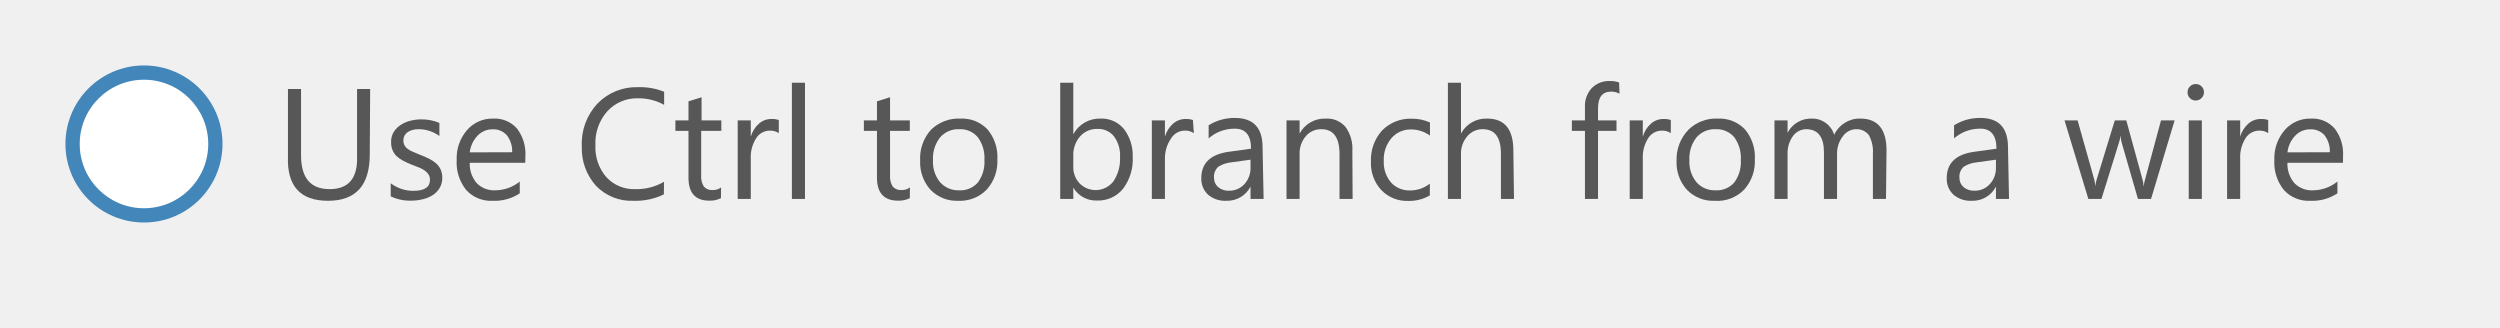
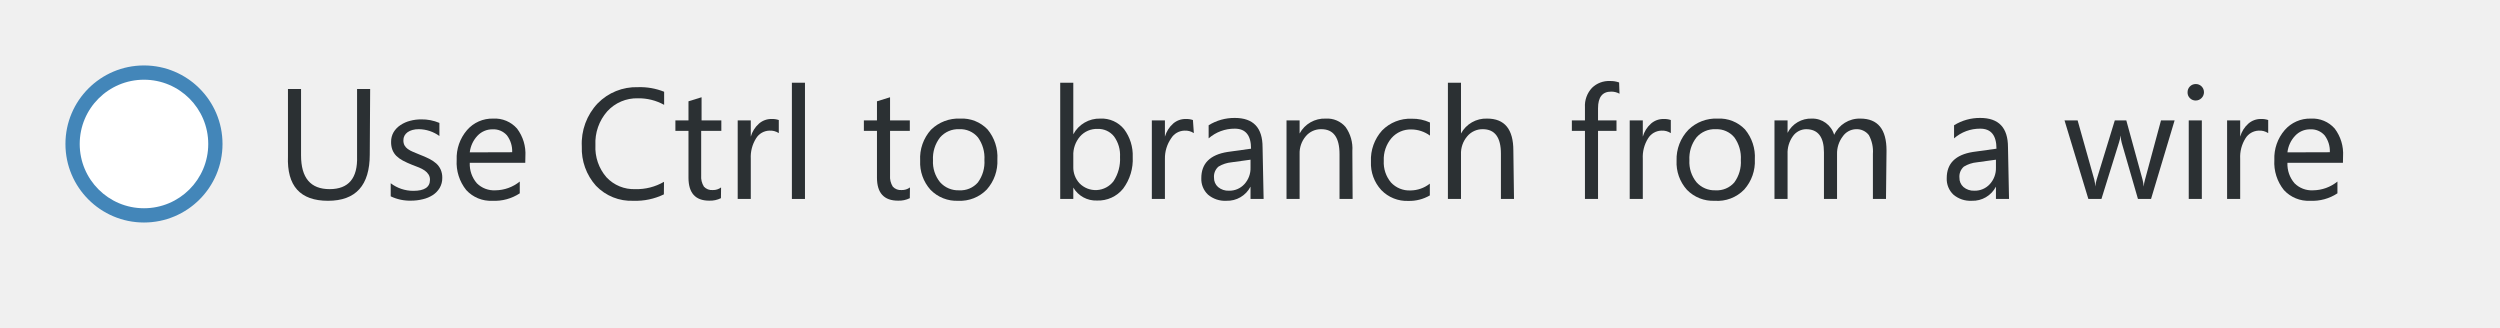
<svg xmlns="http://www.w3.org/2000/svg" id="Layer_1" data-name="Layer 1" width="191" height="25" viewBox="0 0 191 25">
-   <path d="M28.25,11.8q0,3.54-3.19,3.54T22,11.94V6.8h1v5.07q0,2.58,2.18,2.58t2.1-2.5V6.8h1Z" fill="#575757" />
-   <path d="M29.85,15V14a2.84,2.84,0,0,0,1.73.58q1.27,0,1.27-.84a.73.73,0,0,0-.11-.41,1.08,1.08,0,0,0-.29-.3,2.26,2.26,0,0,0-.43-.23l-.54-.21a6.9,6.9,0,0,1-.7-.32,2.12,2.12,0,0,1-.5-.36,1.35,1.35,0,0,1-.3-.46,1.63,1.63,0,0,1-.1-.6,1.43,1.43,0,0,1,.19-.75,1.71,1.71,0,0,1,.52-.54,2.4,2.4,0,0,1,.74-.33,3.26,3.26,0,0,1,.85-.11,3.44,3.44,0,0,1,1.39.27v1A2.72,2.72,0,0,0,32,9.87a1.78,1.78,0,0,0-.49.06,1.19,1.19,0,0,0-.37.17.8.8,0,0,0-.24.27.7.7,0,0,0-.08.34.82.82,0,0,0,.08.39.86.86,0,0,0,.25.28,1.9,1.9,0,0,0,.4.22l.53.22a7.42,7.42,0,0,1,.71.31,2.45,2.45,0,0,1,.54.36,1.42,1.42,0,0,1,.34.47,1.5,1.5,0,0,1,.12.63,1.48,1.48,0,0,1-.2.77,1.68,1.68,0,0,1-.52.54,2.4,2.4,0,0,1-.76.32,3.73,3.73,0,0,1-.9.11A3.4,3.4,0,0,1,29.85,15Z" fill="#575757" />
-   <path d="M40.13,12.44H35.89A2.24,2.24,0,0,0,36.43,14a1.86,1.86,0,0,0,1.42.54,3,3,0,0,0,1.86-.67v.9a3.48,3.48,0,0,1-2.09.57,2.54,2.54,0,0,1-2-.82,3.35,3.35,0,0,1-.73-2.3,3.28,3.28,0,0,1,.79-2.28,2.55,2.55,0,0,1,2-.88,2.26,2.26,0,0,1,1.82.76,3.18,3.18,0,0,1,.64,2.12Zm-1-.81a2,2,0,0,0-.4-1.29,1.37,1.37,0,0,0-1.1-.46,1.55,1.55,0,0,0-1.15.49,2.21,2.21,0,0,0-.59,1.27Z" fill="#575757" />
-   <path d="M50.72,14.85a4.93,4.93,0,0,1-2.32.49,3.74,3.74,0,0,1-2.87-1.15,4.26,4.26,0,0,1-1.08-3A4.46,4.46,0,0,1,45.66,7.9a4.12,4.12,0,0,1,3.08-1.24,4.93,4.93,0,0,1,2,.35v1a4,4,0,0,0-2-.5,3.06,3.06,0,0,0-2.35,1,3.64,3.64,0,0,0-.9,2.58,3.47,3.47,0,0,0,.84,2.45,2.86,2.86,0,0,0,2.21.91,4.14,4.14,0,0,0,2.19-.56Z" fill="#575757" />
-   <path d="M55.08,15.14a1.85,1.85,0,0,1-.9.19q-1.58,0-1.58-1.76V10h-1V9.2h1V7.74l1-.31V9.2h1.51V10H53.57V13.4a1.4,1.4,0,0,0,.21.86.82.82,0,0,0,.68.26,1,1,0,0,0,.63-.2Z" fill="#575757" />
-   <path d="M59.5,10.17a1.18,1.18,0,0,0-.73-.19,1.23,1.23,0,0,0-1,.58,2.68,2.68,0,0,0-.41,1.58V15.2h-1v-6h1v1.24h0a2.1,2.1,0,0,1,.63-1,1.43,1.43,0,0,1,.94-.35,1.57,1.57,0,0,1,.57.08Z" fill="#575757" />
-   <path d="M61.5,15.2h-1V6.32h1Z" fill="#575757" />
-   <path d="M69.51,15.14a1.85,1.85,0,0,1-.9.19Q67,15.33,67,13.57V10H66V9.2h1V7.74l1-.31V9.2h1.51V10H68V13.4a1.4,1.4,0,0,0,.21.86.82.82,0,0,0,.68.26,1,1,0,0,0,.63-.2Z" fill="#575757" />
-   <path d="M73.21,15.34a2.78,2.78,0,0,1-2.12-.84,3.11,3.11,0,0,1-.79-2.23,3.24,3.24,0,0,1,.83-2.36,3,3,0,0,1,2.23-.85,2.69,2.69,0,0,1,2.09.83,3.28,3.28,0,0,1,.75,2.29,3.22,3.22,0,0,1-.81,2.3A2.84,2.84,0,0,1,73.21,15.34Zm.07-5.47a1.83,1.83,0,0,0-1.46.63,2.59,2.59,0,0,0-.54,1.74,2.45,2.45,0,0,0,.54,1.68,1.85,1.85,0,0,0,1.46.62,1.76,1.76,0,0,0,1.43-.6,2.62,2.62,0,0,0,.5-1.72,2.66,2.66,0,0,0-.5-1.73A1.75,1.75,0,0,0,73.28,9.87Z" fill="#575757" />
-   <path d="M82,14.33h0v.87H81V6.32h1v3.94h0a2.27,2.27,0,0,1,2.07-1.2,2.2,2.2,0,0,1,1.81.81A3.33,3.33,0,0,1,86.54,12a3.72,3.72,0,0,1-.73,2.41,2.44,2.44,0,0,1-2,.91A2,2,0,0,1,82,14.33Zm0-2.42v.84A1.78,1.78,0,0,0,82.47,14a1.72,1.72,0,0,0,2.6-.15,3.06,3.06,0,0,0,.5-1.86,2.42,2.42,0,0,0-.46-1.57,1.53,1.53,0,0,0-1.25-.57,1.7,1.7,0,0,0-1.35.58A2.14,2.14,0,0,0,82,11.91Z" fill="#575757" />
-   <path d="M91.21,10.17a1.18,1.18,0,0,0-.73-.19,1.23,1.23,0,0,0-1,.58A2.68,2.68,0,0,0,89,12.14V15.2h-1v-6h1v1.24h0a2.1,2.1,0,0,1,.63-1,1.43,1.43,0,0,1,.94-.35,1.57,1.57,0,0,1,.57.08Z" fill="#575757" />
-   <path d="M96.54,15.2h-1v-.94h0a2,2,0,0,1-1.85,1.08,2,2,0,0,1-1.4-.47,1.64,1.64,0,0,1-.51-1.26q0-1.68,2-2l1.8-.25q0-1.53-1.24-1.53a3,3,0,0,0-2,.74v-1a3.72,3.72,0,0,1,2-.56q2.12,0,2.12,2.24Zm-1-3-1.45.2a2.35,2.35,0,0,0-1,.33,1,1,0,0,0-.34.84.92.92,0,0,0,.31.72,1.21,1.21,0,0,0,.83.28,1.54,1.54,0,0,0,1.18-.5,1.79,1.79,0,0,0,.47-1.27Z" fill="#575757" />
-   <path d="M103.34,15.2h-1V11.78q0-1.91-1.39-1.91a1.51,1.51,0,0,0-1.19.54,2,2,0,0,0-.47,1.37V15.2h-1v-6h1v1h0a2.17,2.17,0,0,1,2-1.14,1.84,1.84,0,0,1,1.51.64,2.83,2.83,0,0,1,.52,1.84Z" fill="#575757" />
-   <path d="M109.24,14.93a3.12,3.12,0,0,1-1.64.42,2.72,2.72,0,0,1-2.07-.83,3,3,0,0,1-.79-2.17,3.33,3.33,0,0,1,.85-2.38,3,3,0,0,1,2.27-.9,3.16,3.16,0,0,1,1.39.29v1a2.44,2.44,0,0,0-1.43-.47,1.93,1.93,0,0,0-1.51.66,2.5,2.5,0,0,0-.59,1.73,2.38,2.38,0,0,0,.55,1.66,1.91,1.91,0,0,0,1.49.61,2.41,2.41,0,0,0,1.48-.52Z" fill="#575757" />
-   <path d="M115.67,15.2h-1V11.74q0-1.87-1.39-1.87a1.52,1.52,0,0,0-1.18.54,2,2,0,0,0-.48,1.39v3.4h-1V6.32h1V10.2h0a2.18,2.18,0,0,1,2-1.14q2,0,2,2.44Z" fill="#575757" />
-   <path d="M123.73,7.16a1.28,1.28,0,0,0-.64-.16q-1,0-1,1.27V9.2h1.41V10h-1.41V15.2h-1V10h-1V9.2h1v-1a2,2,0,0,1,.54-1.49A1.84,1.84,0,0,1,123,6.19a1.88,1.88,0,0,1,.7.11Z" fill="#575757" />
-   <path d="M127.65,10.17a1.18,1.18,0,0,0-.73-.19,1.23,1.23,0,0,0-1,.58,2.68,2.68,0,0,0-.41,1.58V15.2h-1v-6h1v1.24h0a2.1,2.1,0,0,1,.63-1,1.43,1.43,0,0,1,.94-.35,1.57,1.57,0,0,1,.57.08Z" fill="#575757" />
-   <path d="M131,15.34a2.78,2.78,0,0,1-2.12-.84,3.11,3.11,0,0,1-.79-2.23A3.24,3.24,0,0,1,129,9.91a3,3,0,0,1,2.23-.85,2.69,2.69,0,0,1,2.09.83,3.28,3.28,0,0,1,.75,2.29,3.22,3.22,0,0,1-.81,2.3A2.84,2.84,0,0,1,131,15.34Zm.07-5.47a1.83,1.83,0,0,0-1.46.63,2.59,2.59,0,0,0-.54,1.74,2.45,2.45,0,0,0,.54,1.68,1.85,1.85,0,0,0,1.46.62,1.76,1.76,0,0,0,1.43-.6,2.62,2.62,0,0,0,.5-1.72,2.66,2.66,0,0,0-.5-1.73A1.75,1.75,0,0,0,131.11,9.87Z" fill="#575757" />
-   <path d="M144.09,15.2h-1V11.76a2.6,2.6,0,0,0-.31-1.44,1.17,1.17,0,0,0-1-.45,1.28,1.28,0,0,0-1,.56,2.15,2.15,0,0,0-.43,1.35V15.2h-1V11.64q0-1.77-1.37-1.77a1.26,1.26,0,0,0-1,.53,2.19,2.19,0,0,0-.41,1.38V15.2h-1v-6h1v.95h0a2,2,0,0,1,1.86-1.09,1.73,1.73,0,0,1,1.7,1.24,2.14,2.14,0,0,1,2-1.24q2,0,2,2.44Z" fill="#575757" />
-   <path d="M153.49,15.2h-1v-.94h0a2,2,0,0,1-1.85,1.08,2,2,0,0,1-1.4-.47,1.64,1.64,0,0,1-.51-1.26q0-1.68,2-2l1.8-.25q0-1.53-1.24-1.53a3,3,0,0,0-2,.74v-1a3.72,3.72,0,0,1,2-.56q2.12,0,2.12,2.24Zm-1-3-1.45.2a2.35,2.35,0,0,0-1,.33,1,1,0,0,0-.34.84.92.92,0,0,0,.31.72,1.21,1.21,0,0,0,.83.28,1.54,1.54,0,0,0,1.18-.5,1.79,1.79,0,0,0,.47-1.27Z" fill="#575757" />
-   <path d="M166.14,9.2l-1.8,6h-1l-1.24-4.29a2.8,2.8,0,0,1-.09-.56h0a2.63,2.63,0,0,1-.12.54l-1.34,4.31h-1l-1.82-6h1L160,13.71a2.72,2.72,0,0,1,.08.54h0a2.52,2.52,0,0,1,.11-.55l1.38-4.5h.88l1.24,4.52a3.23,3.23,0,0,1,.09.54h0a2.49,2.49,0,0,1,.1-.54l1.22-4.52Z" fill="#575757" />
-   <path d="M167.75,7.68a.61.61,0,0,1-.44-.18.59.59,0,0,1-.18-.45.62.62,0,0,1,.62-.63.62.62,0,0,1,.45.18.63.63,0,0,1,0,.89A.62.62,0,0,1,167.75,7.68Zm.47,7.52h-1v-6h1Z" fill="#575757" />
-   <path d="M173.29,10.17a1.18,1.18,0,0,0-.73-.19,1.23,1.23,0,0,0-1,.58,2.68,2.68,0,0,0-.41,1.58V15.2h-1v-6h1v1.24h0a2.1,2.1,0,0,1,.63-1,1.43,1.43,0,0,1,.94-.35,1.57,1.57,0,0,1,.57.08Z" fill="#575757" />
-   <path d="M179,12.44h-4.24A2.24,2.24,0,0,0,175.3,14a1.86,1.86,0,0,0,1.42.54,3,3,0,0,0,1.86-.67v.9a3.48,3.48,0,0,1-2.09.57,2.54,2.54,0,0,1-2-.82,3.35,3.35,0,0,1-.73-2.3,3.28,3.28,0,0,1,.79-2.28,2.55,2.55,0,0,1,2-.88,2.26,2.26,0,0,1,1.82.76,3.18,3.18,0,0,1,.64,2.12Zm-1-.81a2,2,0,0,0-.4-1.29,1.37,1.37,0,0,0-1.1-.46,1.55,1.55,0,0,0-1.15.49,2.21,2.21,0,0,0-.59,1.27Z" fill="#575757" />
+   <path d="M28.25,11.8q0,3.54-3.19,3.54T22,11.94V6.8h1v5.07q0,2.58,2.18,2.58t2.1-2.5V6.8h1Z" fill="#2b3033" />
+   <path d="M29.85,15V14a2.84,2.84,0,0,0,1.73.58q1.27,0,1.27-.84a.73.73,0,0,0-.11-.41,1.08,1.08,0,0,0-.29-.3,2.26,2.26,0,0,0-.43-.23l-.54-.21a6.9,6.9,0,0,1-.7-.32,2.12,2.12,0,0,1-.5-.36,1.35,1.35,0,0,1-.3-.46,1.63,1.63,0,0,1-.1-.6,1.43,1.43,0,0,1,.19-.75,1.71,1.71,0,0,1,.52-.54,2.4,2.4,0,0,1,.74-.33,3.26,3.26,0,0,1,.85-.11,3.44,3.44,0,0,1,1.39.27v1A2.72,2.72,0,0,0,32,9.87a1.78,1.78,0,0,0-.49.06,1.19,1.19,0,0,0-.37.17.8.8,0,0,0-.24.27.7.7,0,0,0-.08.34.82.82,0,0,0,.08.39.86.86,0,0,0,.25.28,1.9,1.9,0,0,0,.4.22l.53.22a7.42,7.42,0,0,1,.71.31,2.45,2.45,0,0,1,.54.36,1.42,1.42,0,0,1,.34.47,1.5,1.5,0,0,1,.12.63,1.48,1.48,0,0,1-.2.77,1.68,1.68,0,0,1-.52.54,2.4,2.4,0,0,1-.76.32,3.73,3.73,0,0,1-.9.11A3.4,3.4,0,0,1,29.85,15Z" fill="#2b3033" />
+   <path d="M40.13,12.44H35.89A2.24,2.24,0,0,0,36.43,14a1.86,1.86,0,0,0,1.42.54,3,3,0,0,0,1.86-.67v.9a3.48,3.48,0,0,1-2.09.57,2.54,2.54,0,0,1-2-.82,3.35,3.35,0,0,1-.73-2.3,3.28,3.28,0,0,1,.79-2.28,2.55,2.55,0,0,1,2-.88,2.26,2.26,0,0,1,1.82.76,3.18,3.18,0,0,1,.64,2.12Zm-1-.81a2,2,0,0,0-.4-1.29,1.37,1.37,0,0,0-1.1-.46,1.55,1.55,0,0,0-1.15.49,2.21,2.21,0,0,0-.59,1.27Z" fill="#2b3033" />
+   <path d="M50.72,14.85a4.93,4.93,0,0,1-2.32.49,3.74,3.74,0,0,1-2.87-1.15,4.26,4.26,0,0,1-1.08-3A4.46,4.46,0,0,1,45.66,7.9a4.12,4.12,0,0,1,3.08-1.24,4.93,4.93,0,0,1,2,.35v1a4,4,0,0,0-2-.5,3.06,3.06,0,0,0-2.35,1,3.64,3.64,0,0,0-.9,2.58,3.47,3.47,0,0,0,.84,2.45,2.86,2.86,0,0,0,2.21.91,4.14,4.14,0,0,0,2.19-.56Z" fill="#2b3033" />
+   <path d="M55.08,15.14a1.85,1.85,0,0,1-.9.19q-1.58,0-1.58-1.76V10h-1V9.2h1V7.74l1-.31V9.2h1.51V10H53.57V13.4a1.4,1.4,0,0,0,.21.86.82.82,0,0,0,.68.26,1,1,0,0,0,.63-.2Z" fill="#2b3033" />
+   <path d="M59.5,10.17a1.18,1.18,0,0,0-.73-.19,1.23,1.23,0,0,0-1,.58,2.68,2.68,0,0,0-.41,1.58V15.2h-1v-6h1v1.24h0a2.1,2.1,0,0,1,.63-1,1.43,1.43,0,0,1,.94-.35,1.57,1.57,0,0,1,.57.08Z" fill="#2b3033" />
+   <path d="M61.5,15.2h-1V6.32h1Z" fill="#2b3033" />
+   <path d="M69.51,15.14a1.85,1.85,0,0,1-.9.19Q67,15.33,67,13.57V10H66V9.2h1V7.74l1-.31V9.2h1.51V10H68V13.4a1.4,1.4,0,0,0,.21.86.82.82,0,0,0,.68.26,1,1,0,0,0,.63-.2Z" fill="#2b3033" />
+   <path d="M73.21,15.34a2.78,2.78,0,0,1-2.12-.84,3.11,3.11,0,0,1-.79-2.23,3.24,3.24,0,0,1,.83-2.36,3,3,0,0,1,2.23-.85,2.69,2.69,0,0,1,2.09.83,3.28,3.28,0,0,1,.75,2.29,3.22,3.22,0,0,1-.81,2.3A2.84,2.84,0,0,1,73.21,15.34Zm.07-5.47a1.83,1.83,0,0,0-1.46.63,2.59,2.59,0,0,0-.54,1.74,2.45,2.45,0,0,0,.54,1.68,1.85,1.85,0,0,0,1.46.62,1.76,1.76,0,0,0,1.43-.6,2.62,2.62,0,0,0,.5-1.72,2.66,2.66,0,0,0-.5-1.73A1.75,1.75,0,0,0,73.28,9.87Z" fill="#2b3033" />
+   <path d="M82,14.33h0v.87H81V6.32h1v3.94h0a2.27,2.27,0,0,1,2.07-1.2,2.2,2.2,0,0,1,1.81.81A3.33,3.33,0,0,1,86.54,12a3.72,3.72,0,0,1-.73,2.41,2.44,2.44,0,0,1-2,.91A2,2,0,0,1,82,14.33Zm0-2.42v.84A1.78,1.78,0,0,0,82.47,14a1.72,1.72,0,0,0,2.6-.15,3.06,3.06,0,0,0,.5-1.86,2.42,2.42,0,0,0-.46-1.57,1.53,1.53,0,0,0-1.25-.57,1.7,1.7,0,0,0-1.35.58A2.14,2.14,0,0,0,82,11.91Z" fill="#2b3033" />
+   <path d="M91.21,10.17a1.18,1.18,0,0,0-.73-.19,1.23,1.23,0,0,0-1,.58A2.68,2.68,0,0,0,89,12.14V15.2h-1v-6h1v1.24h0a2.1,2.1,0,0,1,.63-1,1.43,1.43,0,0,1,.94-.35,1.57,1.57,0,0,1,.57.08Z" fill="#2b3033" />
+   <path d="M96.54,15.2h-1v-.94h0a2,2,0,0,1-1.85,1.08,2,2,0,0,1-1.4-.47,1.64,1.64,0,0,1-.51-1.26q0-1.68,2-2l1.8-.25q0-1.53-1.24-1.53a3,3,0,0,0-2,.74v-1a3.72,3.72,0,0,1,2-.56q2.12,0,2.12,2.24Zm-1-3-1.45.2a2.35,2.35,0,0,0-1,.33,1,1,0,0,0-.34.84.92.92,0,0,0,.31.72,1.21,1.21,0,0,0,.83.28,1.54,1.54,0,0,0,1.18-.5,1.79,1.79,0,0,0,.47-1.27Z" fill="#2b3033" />
+   <path d="M103.34,15.2h-1V11.78q0-1.91-1.39-1.91a1.51,1.51,0,0,0-1.19.54,2,2,0,0,0-.47,1.37V15.2h-1v-6h1v1h0a2.17,2.17,0,0,1,2-1.14,1.84,1.84,0,0,1,1.51.64,2.83,2.83,0,0,1,.52,1.84Z" fill="#2b3033" />
+   <path d="M109.24,14.93a3.12,3.12,0,0,1-1.64.42,2.72,2.72,0,0,1-2.07-.83,3,3,0,0,1-.79-2.17,3.33,3.33,0,0,1,.85-2.38,3,3,0,0,1,2.27-.9,3.16,3.16,0,0,1,1.39.29v1a2.44,2.44,0,0,0-1.43-.47,1.93,1.93,0,0,0-1.51.66,2.5,2.5,0,0,0-.59,1.73,2.38,2.38,0,0,0,.55,1.66,1.91,1.91,0,0,0,1.49.61,2.41,2.41,0,0,0,1.48-.52Z" fill="#2b3033" />
+   <path d="M115.67,15.2h-1V11.74q0-1.87-1.39-1.87a1.52,1.52,0,0,0-1.18.54,2,2,0,0,0-.48,1.39v3.4h-1V6.32h1V10.2h0a2.18,2.18,0,0,1,2-1.14q2,0,2,2.44Z" fill="#2b3033" />
+   <path d="M123.73,7.16a1.28,1.28,0,0,0-.64-.16q-1,0-1,1.27V9.2h1.41V10h-1.41V15.2h-1V10h-1V9.2h1v-1a2,2,0,0,1,.54-1.49A1.84,1.84,0,0,1,123,6.19a1.88,1.88,0,0,1,.7.11Z" fill="#2b3033" />
+   <path d="M127.65,10.17a1.18,1.18,0,0,0-.73-.19,1.23,1.23,0,0,0-1,.58,2.68,2.68,0,0,0-.41,1.58V15.2h-1v-6h1v1.24h0a2.1,2.1,0,0,1,.63-1,1.43,1.43,0,0,1,.94-.35,1.57,1.57,0,0,1,.57.08Z" fill="#2b3033" />
+   <path d="M131,15.34a2.78,2.78,0,0,1-2.12-.84,3.11,3.11,0,0,1-.79-2.23A3.24,3.24,0,0,1,129,9.91a3,3,0,0,1,2.23-.85,2.69,2.69,0,0,1,2.09.83,3.28,3.28,0,0,1,.75,2.29,3.22,3.22,0,0,1-.81,2.3A2.84,2.84,0,0,1,131,15.34Zm.07-5.47a1.83,1.83,0,0,0-1.46.63,2.59,2.59,0,0,0-.54,1.74,2.45,2.45,0,0,0,.54,1.68,1.85,1.85,0,0,0,1.46.62,1.76,1.76,0,0,0,1.43-.6,2.62,2.62,0,0,0,.5-1.72,2.66,2.66,0,0,0-.5-1.73A1.75,1.75,0,0,0,131.11,9.87Z" fill="#2b3033" />
+   <path d="M144.09,15.2h-1V11.76a2.6,2.6,0,0,0-.31-1.44,1.17,1.17,0,0,0-1-.45,1.28,1.28,0,0,0-1,.56,2.15,2.15,0,0,0-.43,1.35V15.2h-1V11.64q0-1.77-1.37-1.77a1.26,1.26,0,0,0-1,.53,2.19,2.19,0,0,0-.41,1.38V15.2h-1v-6h1v.95h0a2,2,0,0,1,1.86-1.09,1.73,1.73,0,0,1,1.7,1.24,2.14,2.14,0,0,1,2-1.24q2,0,2,2.44Z" fill="#2b3033" />
+   <path d="M153.49,15.2h-1v-.94h0a2,2,0,0,1-1.85,1.08,2,2,0,0,1-1.4-.47,1.64,1.64,0,0,1-.51-1.26q0-1.68,2-2l1.8-.25q0-1.53-1.24-1.53a3,3,0,0,0-2,.74v-1a3.72,3.72,0,0,1,2-.56q2.12,0,2.12,2.24Zm-1-3-1.45.2a2.35,2.35,0,0,0-1,.33,1,1,0,0,0-.34.84.92.92,0,0,0,.31.72,1.21,1.21,0,0,0,.83.28,1.54,1.54,0,0,0,1.18-.5,1.79,1.79,0,0,0,.47-1.27Z" fill="#2b3033" />
+   <path d="M166.14,9.2l-1.8,6h-1l-1.24-4.29a2.8,2.8,0,0,1-.09-.56h0a2.63,2.63,0,0,1-.12.54l-1.34,4.31h-1l-1.82-6h1L160,13.71a2.72,2.72,0,0,1,.08.54h0a2.52,2.52,0,0,1,.11-.55l1.38-4.5h.88l1.24,4.52a3.23,3.23,0,0,1,.09.54h0a2.49,2.49,0,0,1,.1-.54l1.22-4.52Z" fill="#2b3033" />
+   <path d="M167.75,7.68a.61.61,0,0,1-.44-.18.59.59,0,0,1-.18-.45.62.62,0,0,1,.62-.63.62.62,0,0,1,.45.18.63.63,0,0,1,0,.89A.62.62,0,0,1,167.75,7.68Zm.47,7.52h-1v-6h1Z" fill="#2b3033" />
+   <path d="M173.29,10.17a1.18,1.18,0,0,0-.73-.19,1.23,1.23,0,0,0-1,.58,2.68,2.68,0,0,0-.41,1.58V15.2h-1v-6h1v1.24h0a2.1,2.1,0,0,1,.63-1,1.43,1.43,0,0,1,.94-.35,1.57,1.57,0,0,1,.57.08Z" fill="#2b3033" />
+   <path d="M179,12.44h-4.24A2.24,2.24,0,0,0,175.3,14a1.86,1.86,0,0,0,1.42.54,3,3,0,0,0,1.86-.67v.9a3.48,3.48,0,0,1-2.09.57,2.54,2.54,0,0,1-2-.82,3.35,3.35,0,0,1-.73-2.3,3.28,3.28,0,0,1,.79-2.28,2.55,2.55,0,0,1,2-.88,2.26,2.26,0,0,1,1.82.76,3.18,3.18,0,0,1,.64,2.12Zm-1-.81a2,2,0,0,0-.4-1.29,1.37,1.37,0,0,0-1.1-.46,1.55,1.55,0,0,0-1.15.49,2.21,2.21,0,0,0-.59,1.27Z" fill="#2b3033" />
  <circle cx="11" cy="11" r="6" fill="#4386b9" />
  <circle cx="11" cy="11" r="4.91" fill="#fff" />
</svg>
